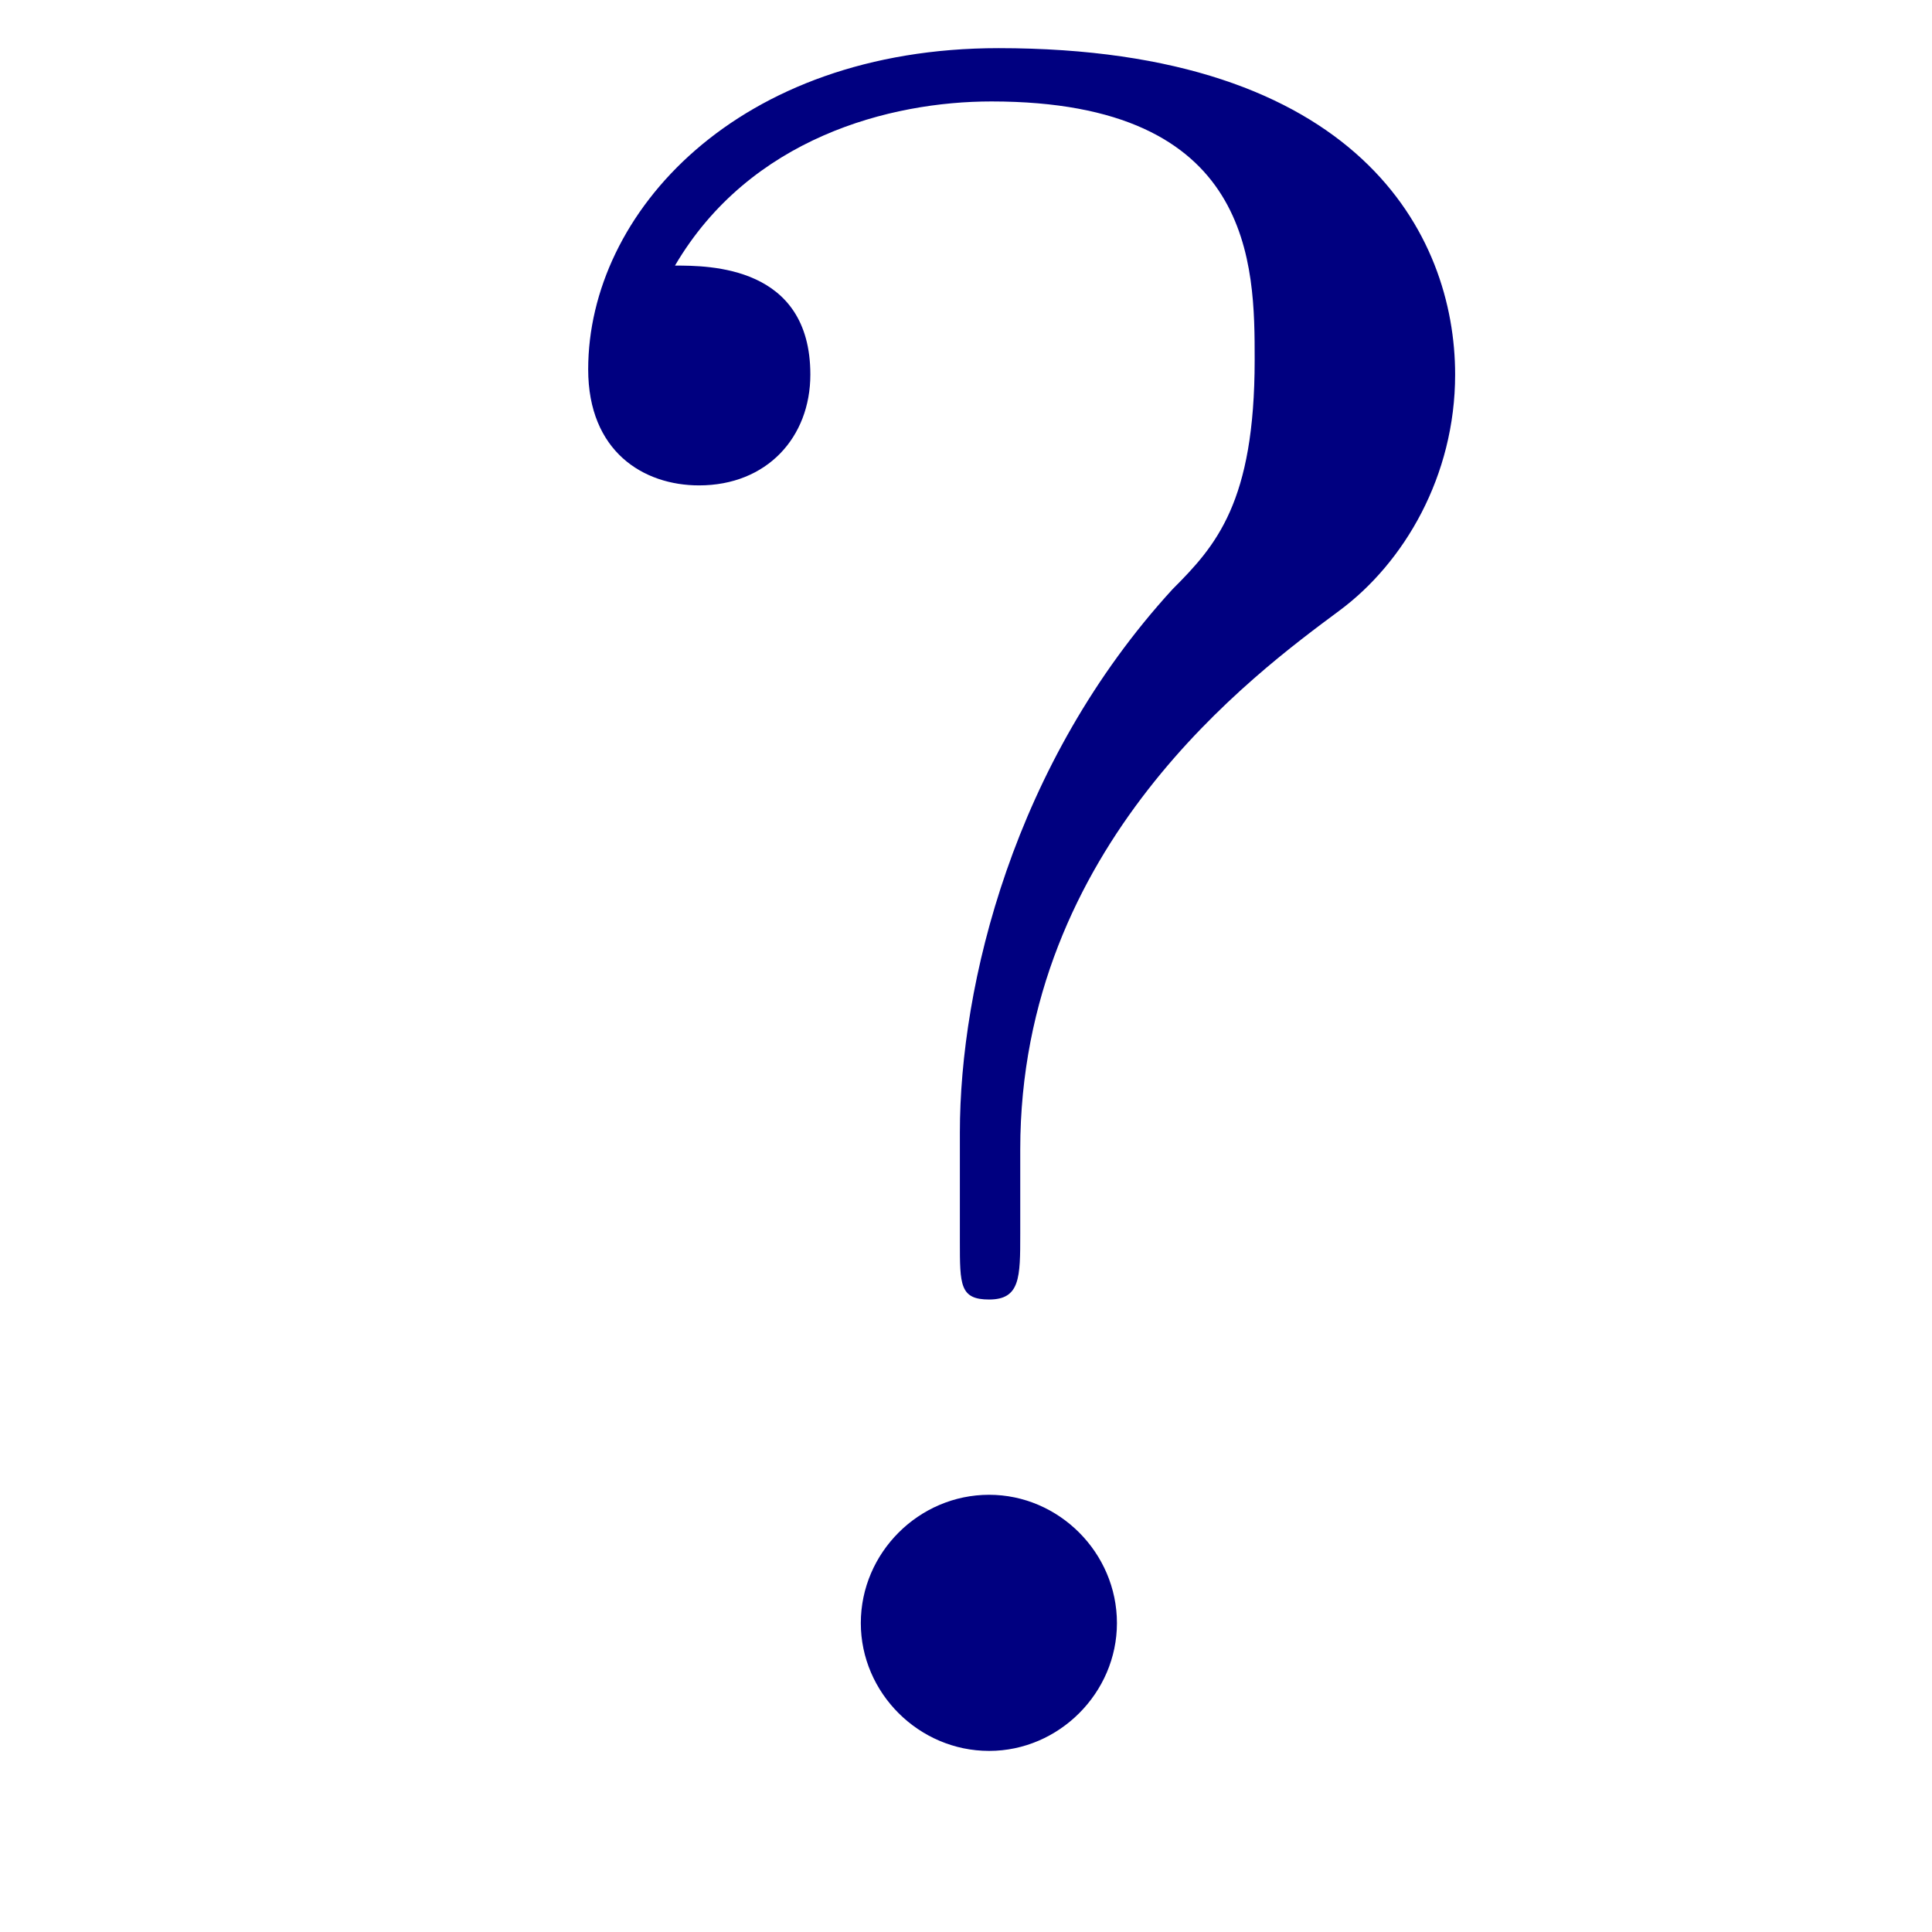
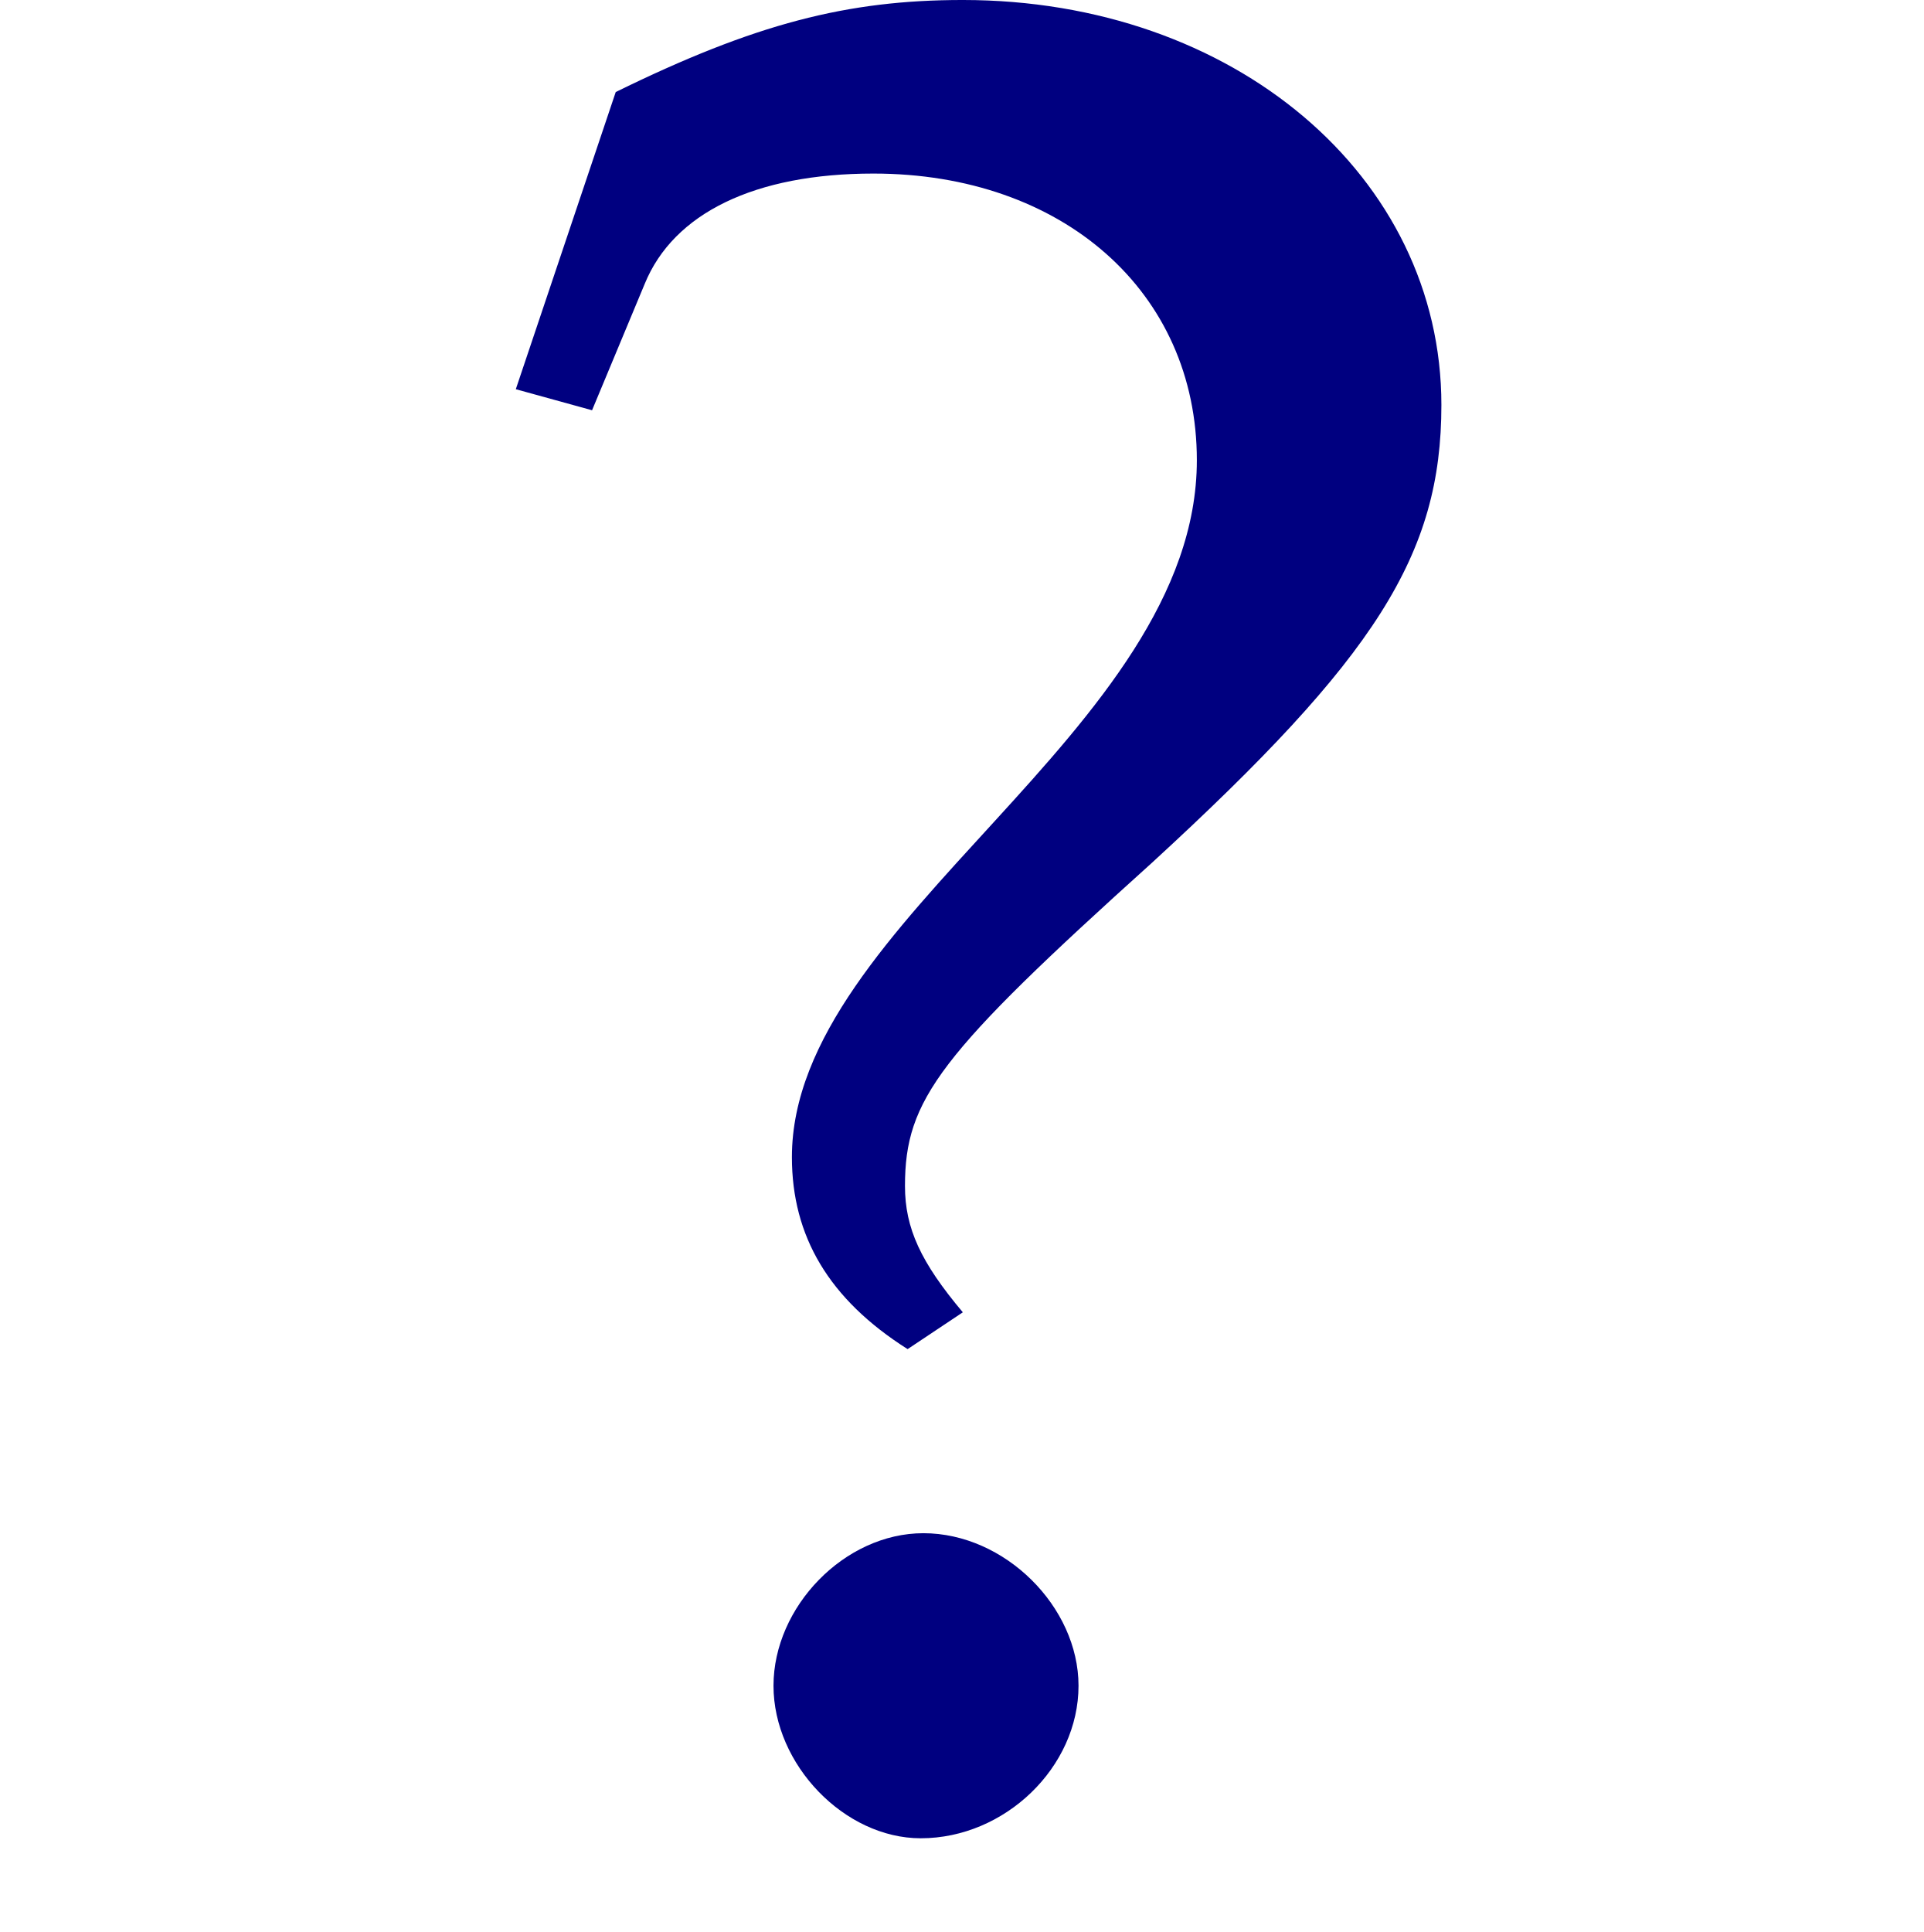
- <svg xmlns="http://www.w3.org/2000/svg" width="64" height="64" id="svg2" version="1.1">
+ <svg xmlns="http://www.w3.org/2000/svg" width="58.514" height="58.771" id="svg2" version="1.1">
+   <style id="current-color-scheme">.ink{color:#000080}</style>
  <defs id="defs4" />
-   <g id="layer1" transform="translate(0,-988.3622)">
-     <rect style="opacity:1;fill:none;fill-opacity:1;stroke:none;stroke-width:5.494;stroke-linecap:round;stroke-linejoin:miter;stroke-miterlimit:4;stroke-dasharray:none;stroke-dashoffset:0;stroke-opacity:1" id="rect4136" width="58.514" height="58.501" x="2.747" y="991.111" />
-     <text xml:space="preserve" style="font-style:normal;font-variant:normal;font-weight:normal;font-stretch:normal;font-size:80px;line-height:125%;font-family:'Asana Math';-inkscape-font-specification:'Asana Math';letter-spacing:0px;word-spacing:0px;fill:#000080;fill-opacity:1;stroke:none;stroke-width:1px;stroke-linecap:butt;stroke-linejoin:miter;stroke-opacity:1;image-rendering:auto;" x="15" y="1046.362" id="text4137">
-       <tspan id="tspan4139" x="15" y="1046.362">?</tspan>
-     </text>
+   <g id="layer1" transform="translate(-2.747019,-990.8422)">
+     <path id="rect4136" style="opacity:1;fill:none;stroke-width:5.494;stroke-linecap:round" d="M 2.747,991.111 H 61.261 v 58.501 H 2.747 Z" />
+     <g aria-label="?" id="text4137" style="line-height:0%;font-family:'Asana Math';-inkscape-font-specification:'Asana Math';letter-spacing:0px;word-spacing:0px;fill:currentColor;stroke-width:1px" class="ink">
+       <path d="m 26.84,1026.042 c 0,2.4 1.12,4.32 3.52,5.84 l 1.68,-1.12 c -1.28,-1.52 -1.76,-2.56 -1.76,-3.84 0,-2.64 1.04,-4 7.52,-9.84 6.8,-6.24 8.8,-9.36 8.8,-13.92 0,-6.96 -6.32,-12.32 -14.56,-12.32 -3.52,0 -6.32,0.72 -10.56,2.8 l -3.04,9.04 2.32,0.64 1.6,-3.84 c 0.88,-2.16 3.36,-3.36 6.96,-3.36 5.76,0 9.84,3.6 9.84,8.72 0,8.24 -12.32,14 -12.32,21.2 z m 4,11.44 c -2.4,0 -4.56,2.24 -4.56,4.64 0,2.4 2.16,4.64 4.48,4.64 2.56,0 4.8,-2.16 4.8,-4.64 0,-2.4 -2.24,-4.64 -4.72,-4.64 z" style="font-size:80px;line-height:1.25" id="path12" />
+     </g>
  </g>
</svg>
